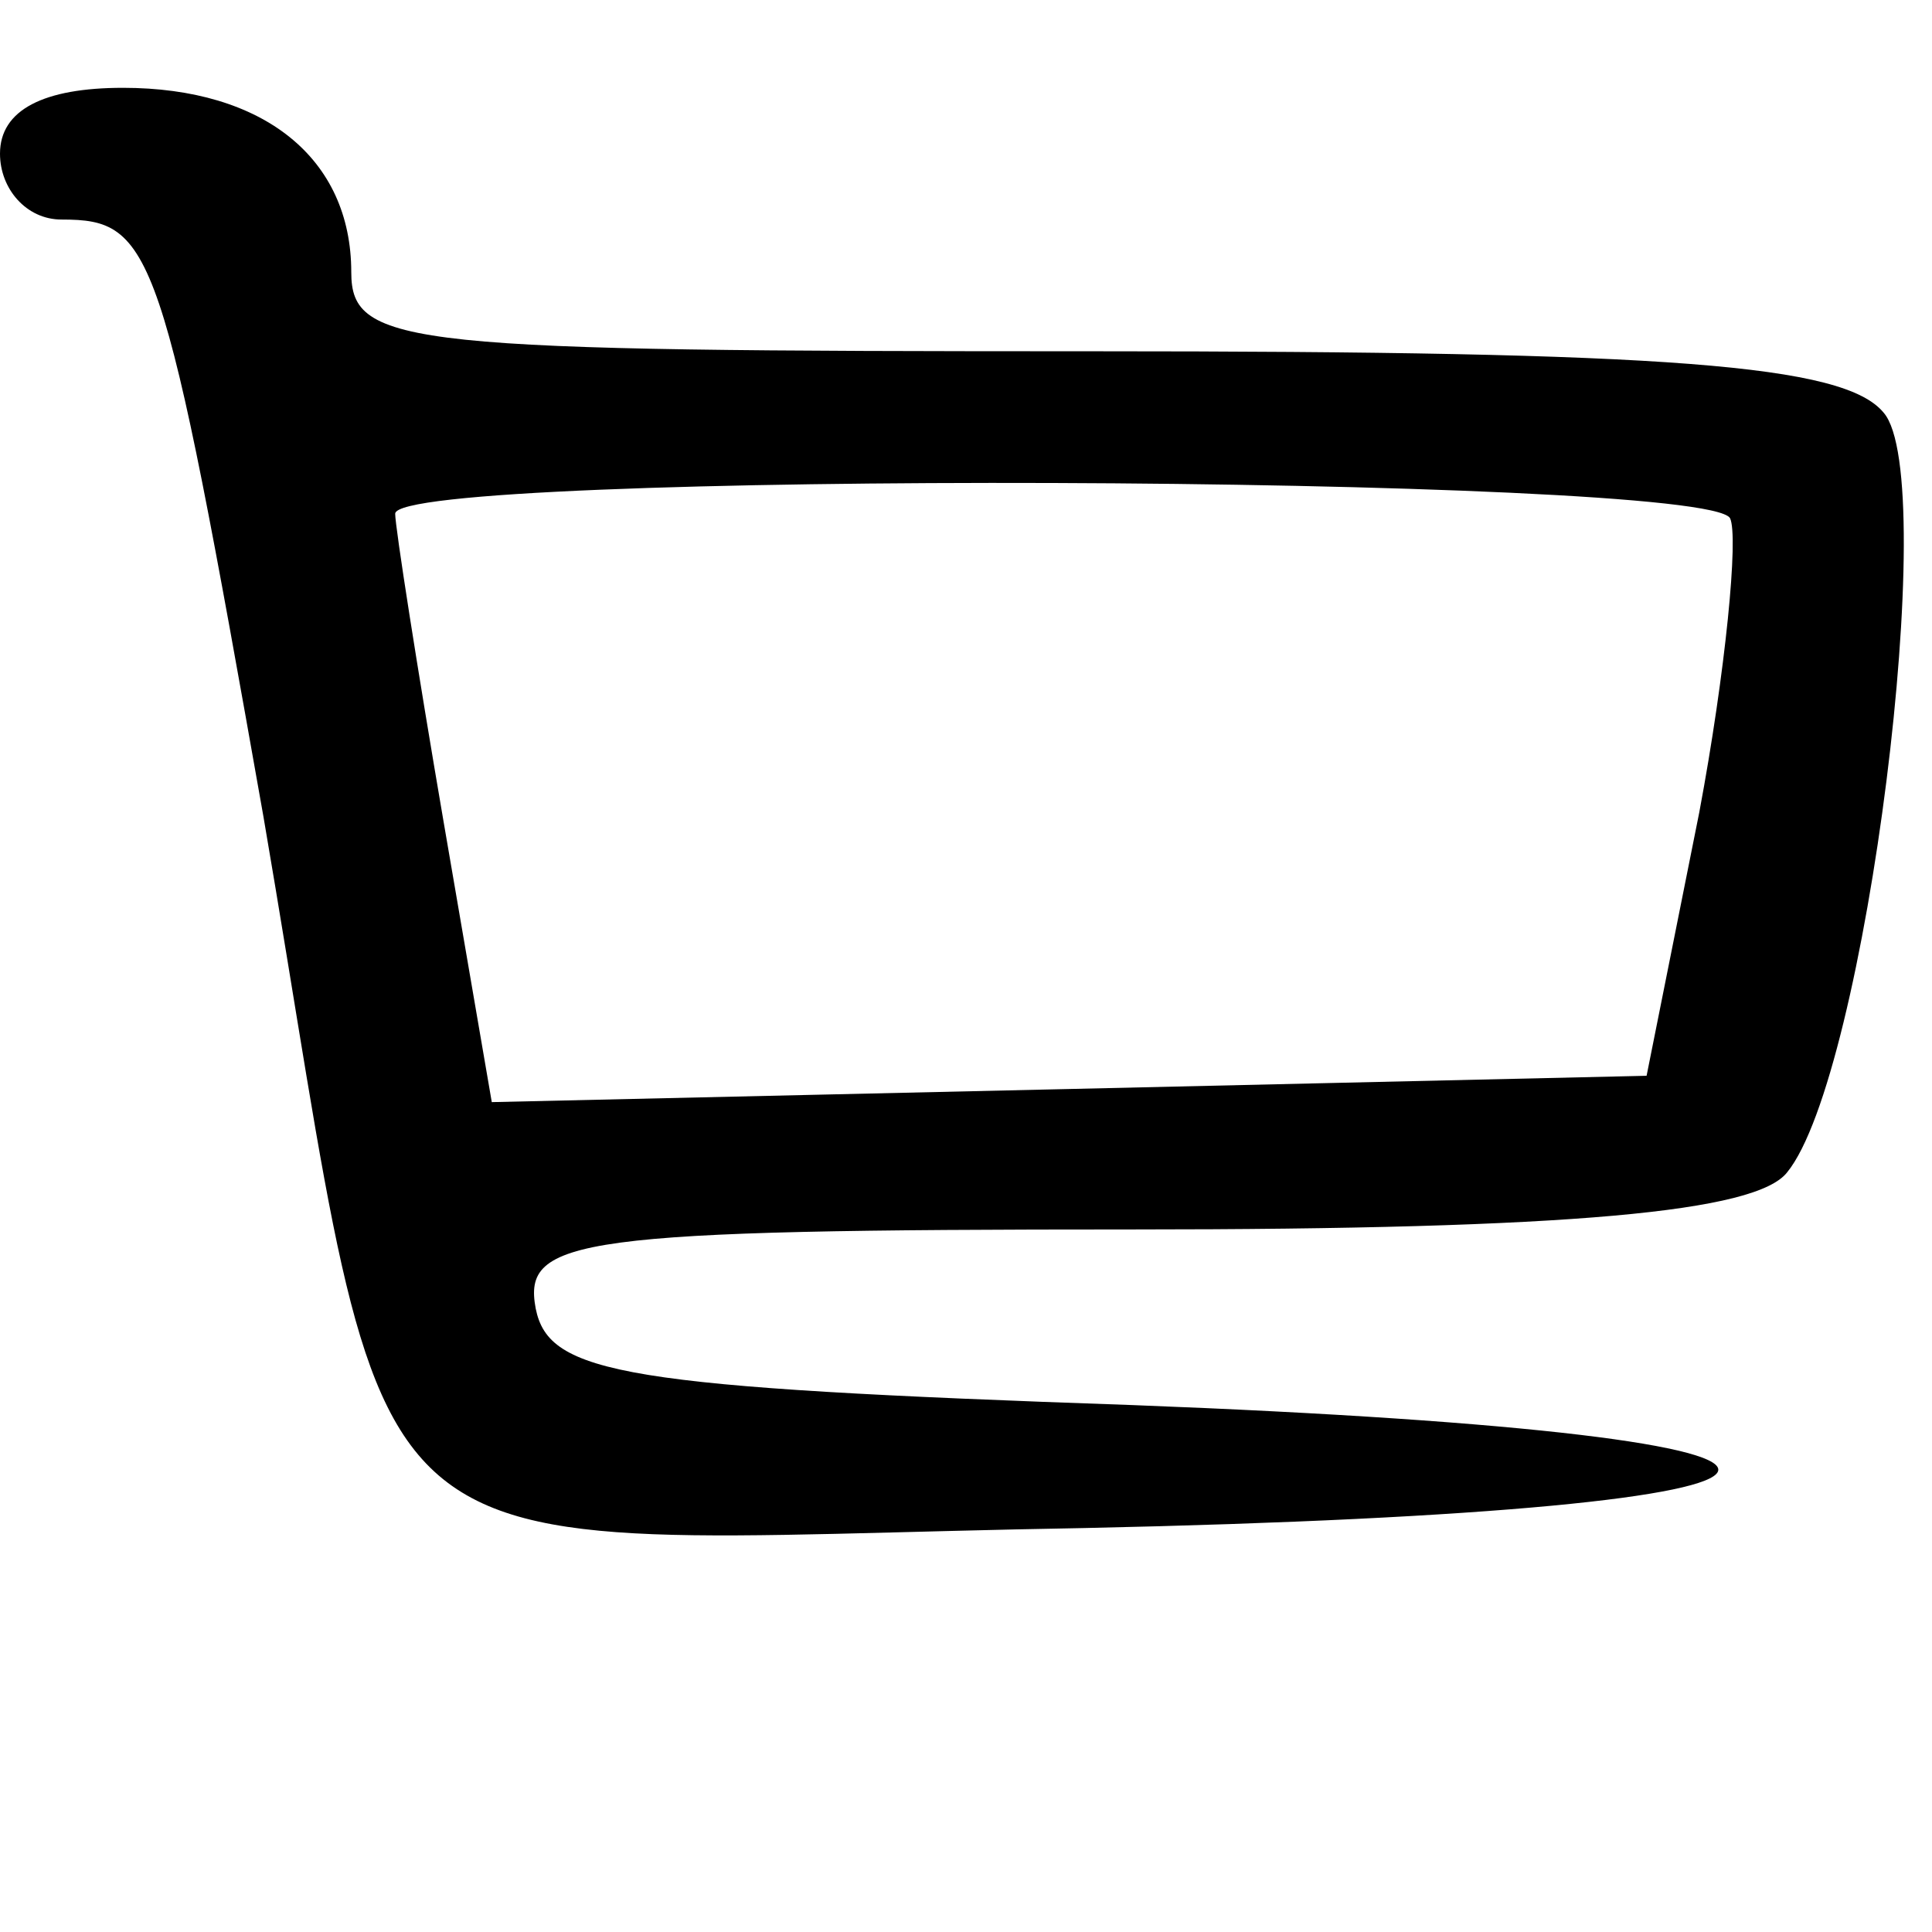
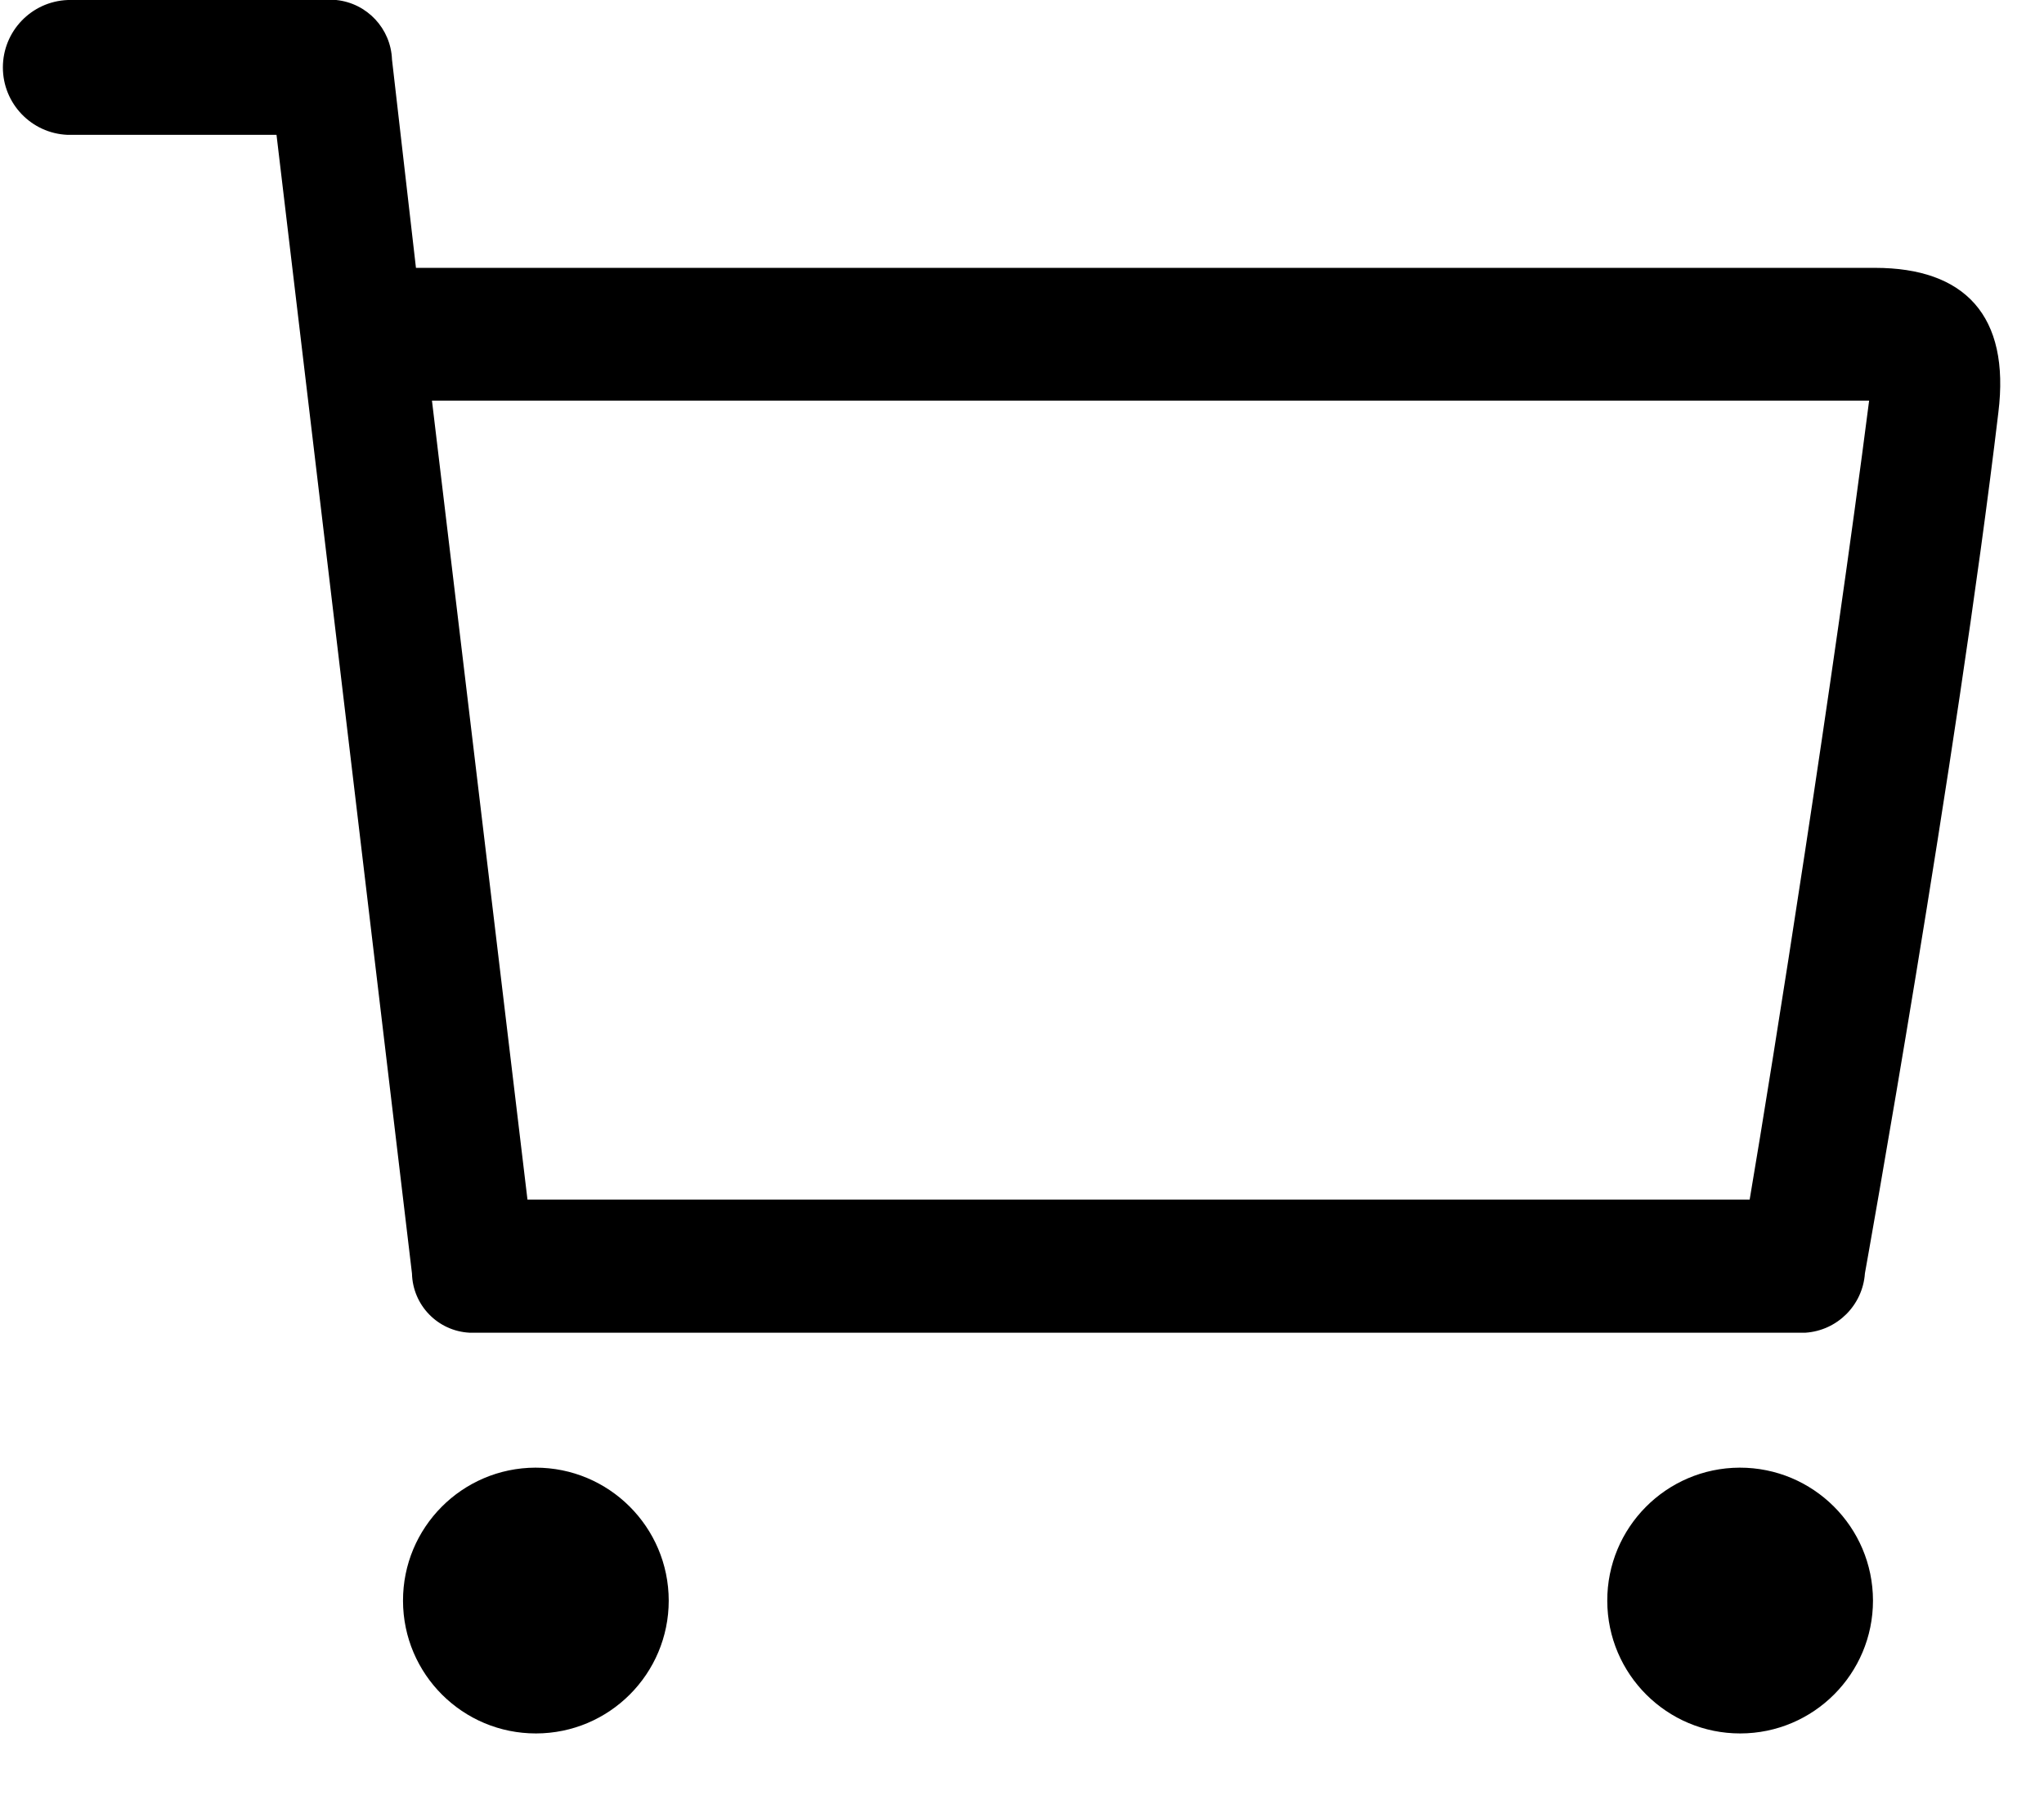
- <svg xmlns="http://www.w3.org/2000/svg" version="1.0" width="44pt" height="44pt" viewBox="0 0 44 44" preserveAspectRatio="xMidYMid meet">
-   <g transform="translate(0,44) scale(0.1,-0.1)" fill="#000000" stroke="none">
-     <path d="M0 405 c0 -8 6 -15 14 -15 21 0 23 -6 46 -136 31 -181 13 -165 187 -162 187 4 194 21 11 28 -116 4 -133 7 -136 22 -3 16 9 18 136 18 100 0 142 4 149 13 18 22 35 158 22 173 -9 11 -49 14 -180 14 -156 0 -169 1 -169 18 0 26 -20 42 -52 42 -18 0 -28 -5 -28 -15z m394 -83 c2 -4 -1 -35 -7 -67 l-12 -60 -131 -3 -132 -3 -11 64 c-6 35 -11 67 -11 70 0 10 298 9 304 -1z" />
-   </g>
+ <svg xmlns="http://www.w3.org/2000/svg" class="icon" width="128px" height="113.78px" viewBox="0 0 1152 1024" version="1.1">
+   <path fill="#000000" d="M264.704 750.912h752.768a36.032 36.032 0 0 0 33.6-33.472s51.648-287.232 75.2-484.992c6.784-54.72-19.072-81.536-69.568-81.536H234.432L220.928 33.536A35.008 35.008 0 0 0 189.568 0H38.08a38.016 38.016 0 0 0 0 75.968h117.76l76.352 641.6c0.448 17.92 14.592 32.448 32.512 33.344zM1053.44 225.728c-20.352 158.72-53.888 371.008-67.328 450.176H297.28l-53.824-450.176h809.92zM301.76 826.944a74.88 74.88 0 1 0 75.136 74.88 75.008 75.008 0 0 0-75.136-74.88z m678.656 0a74.88 74.88 0 1 0 75.2 74.88 75.008 75.008 0 0 0-75.136-74.88h-0.064z" />
</svg>
